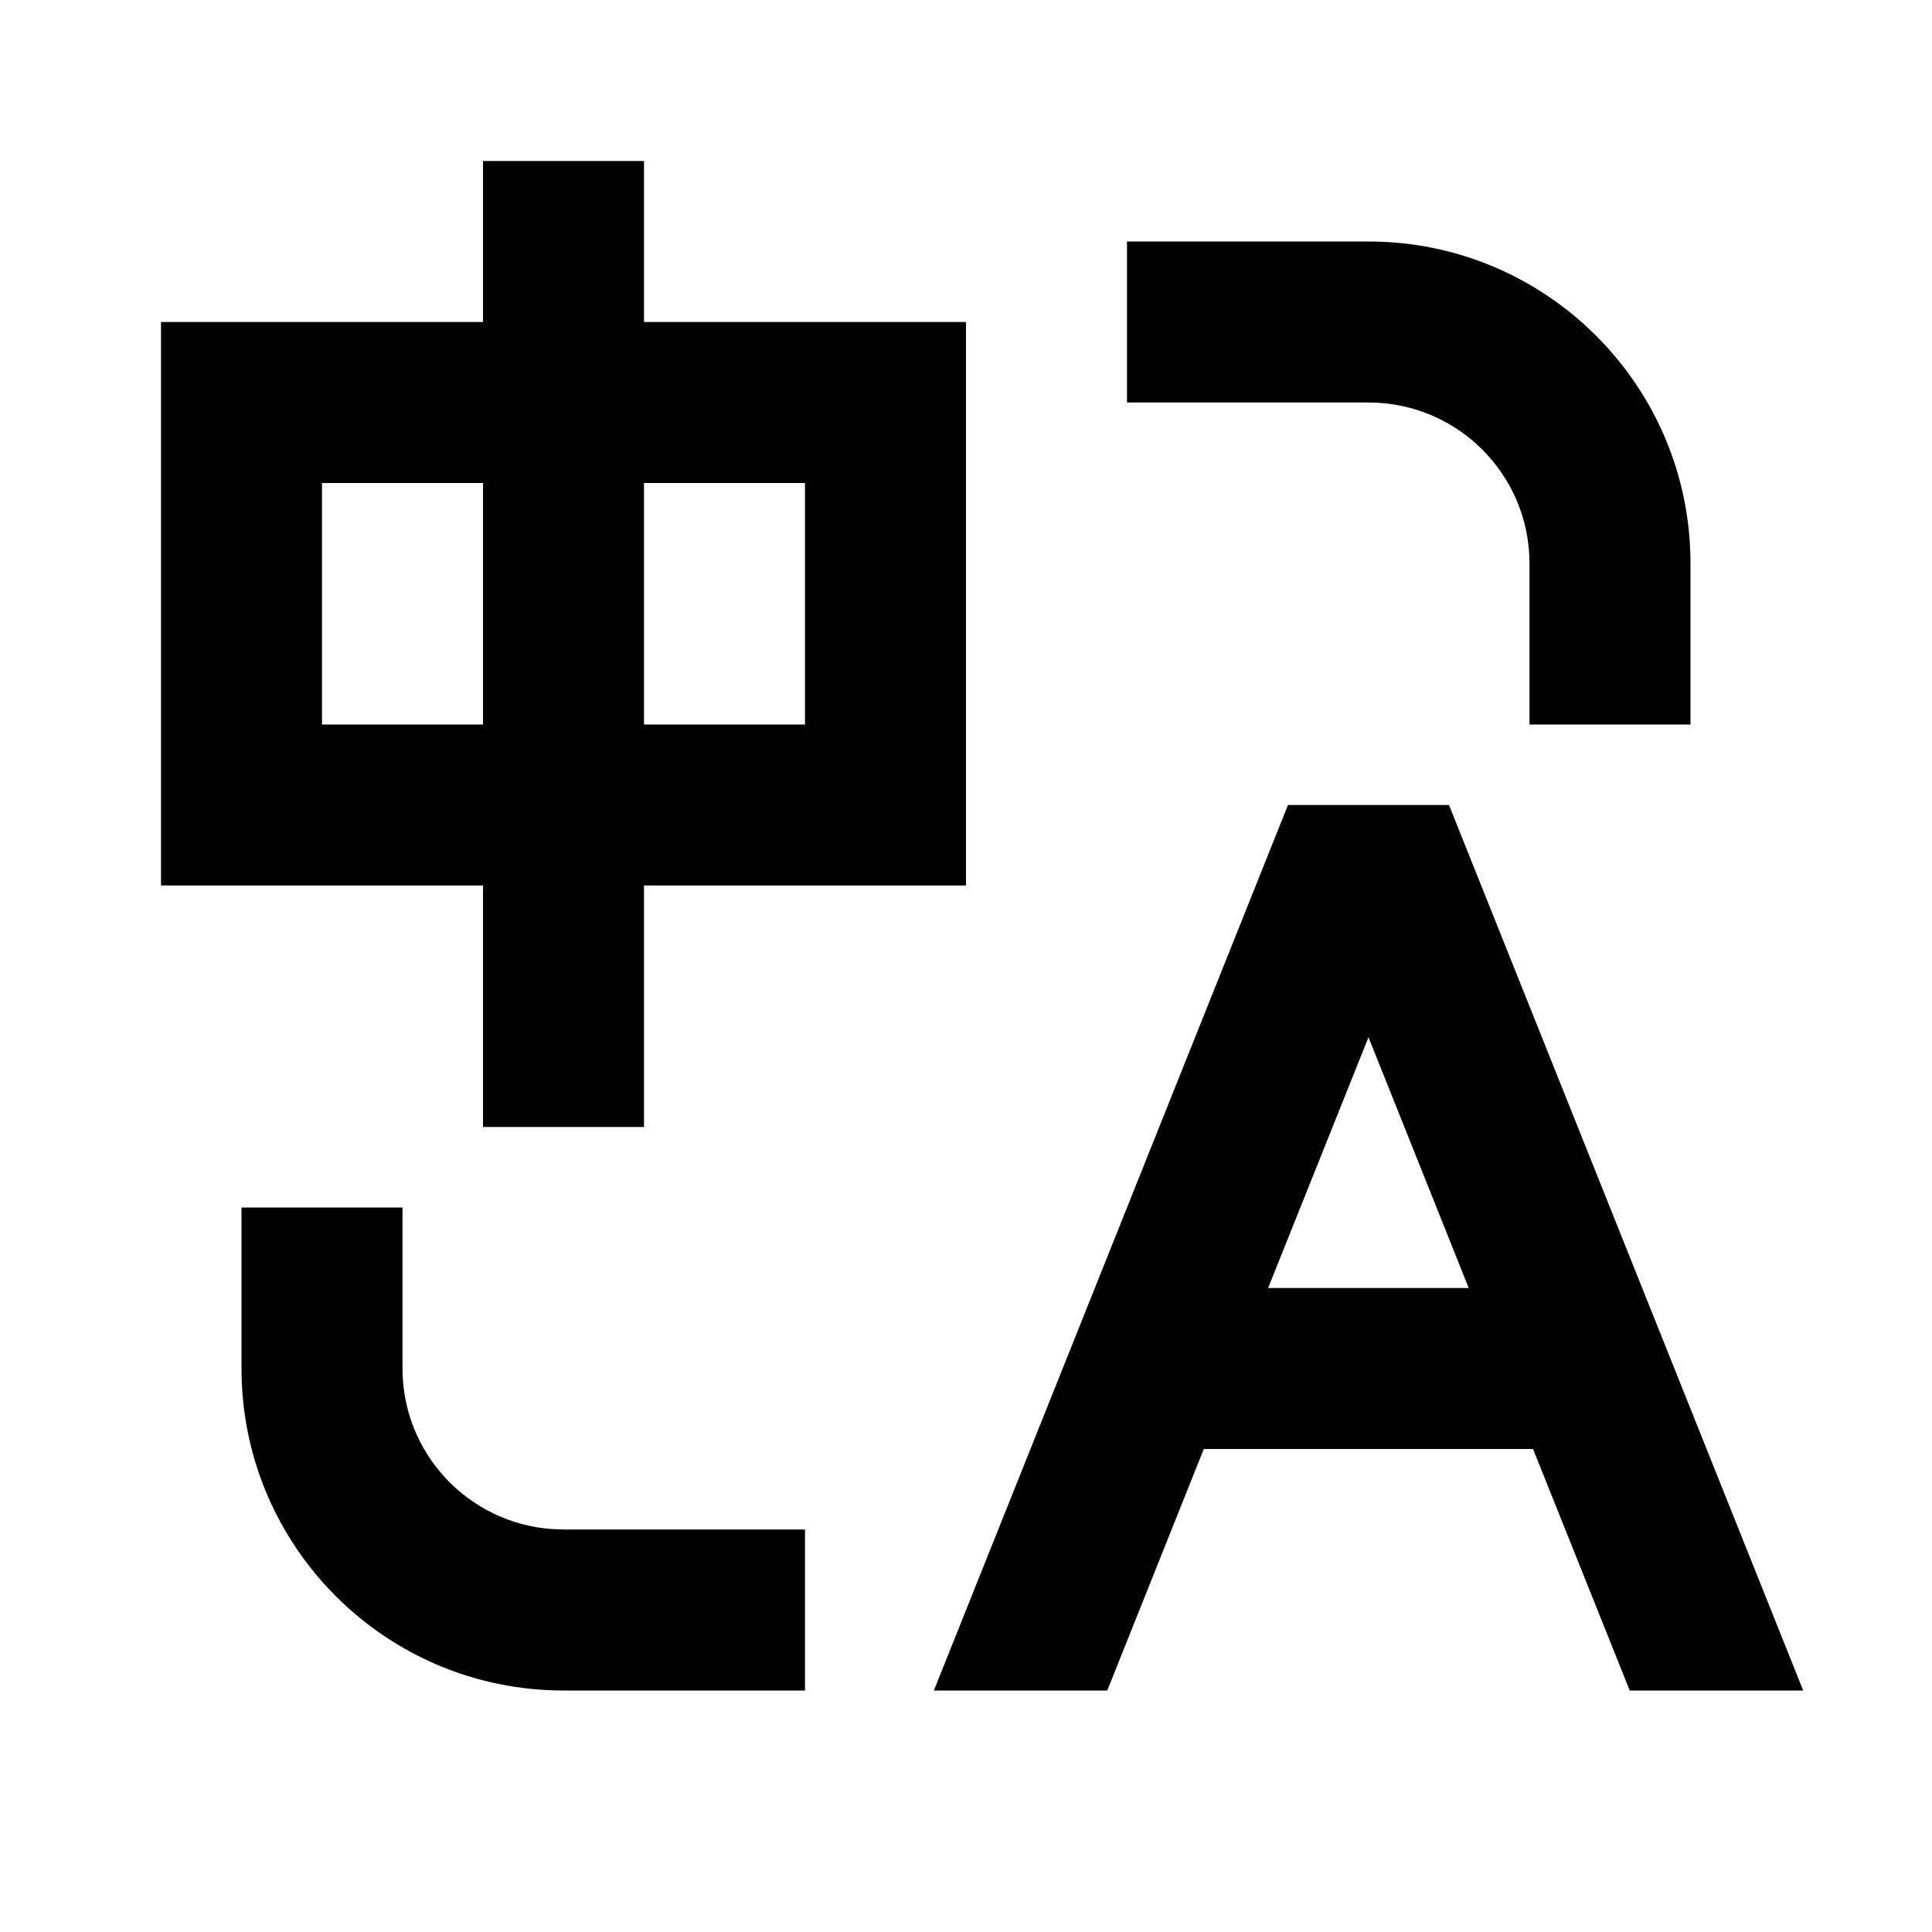
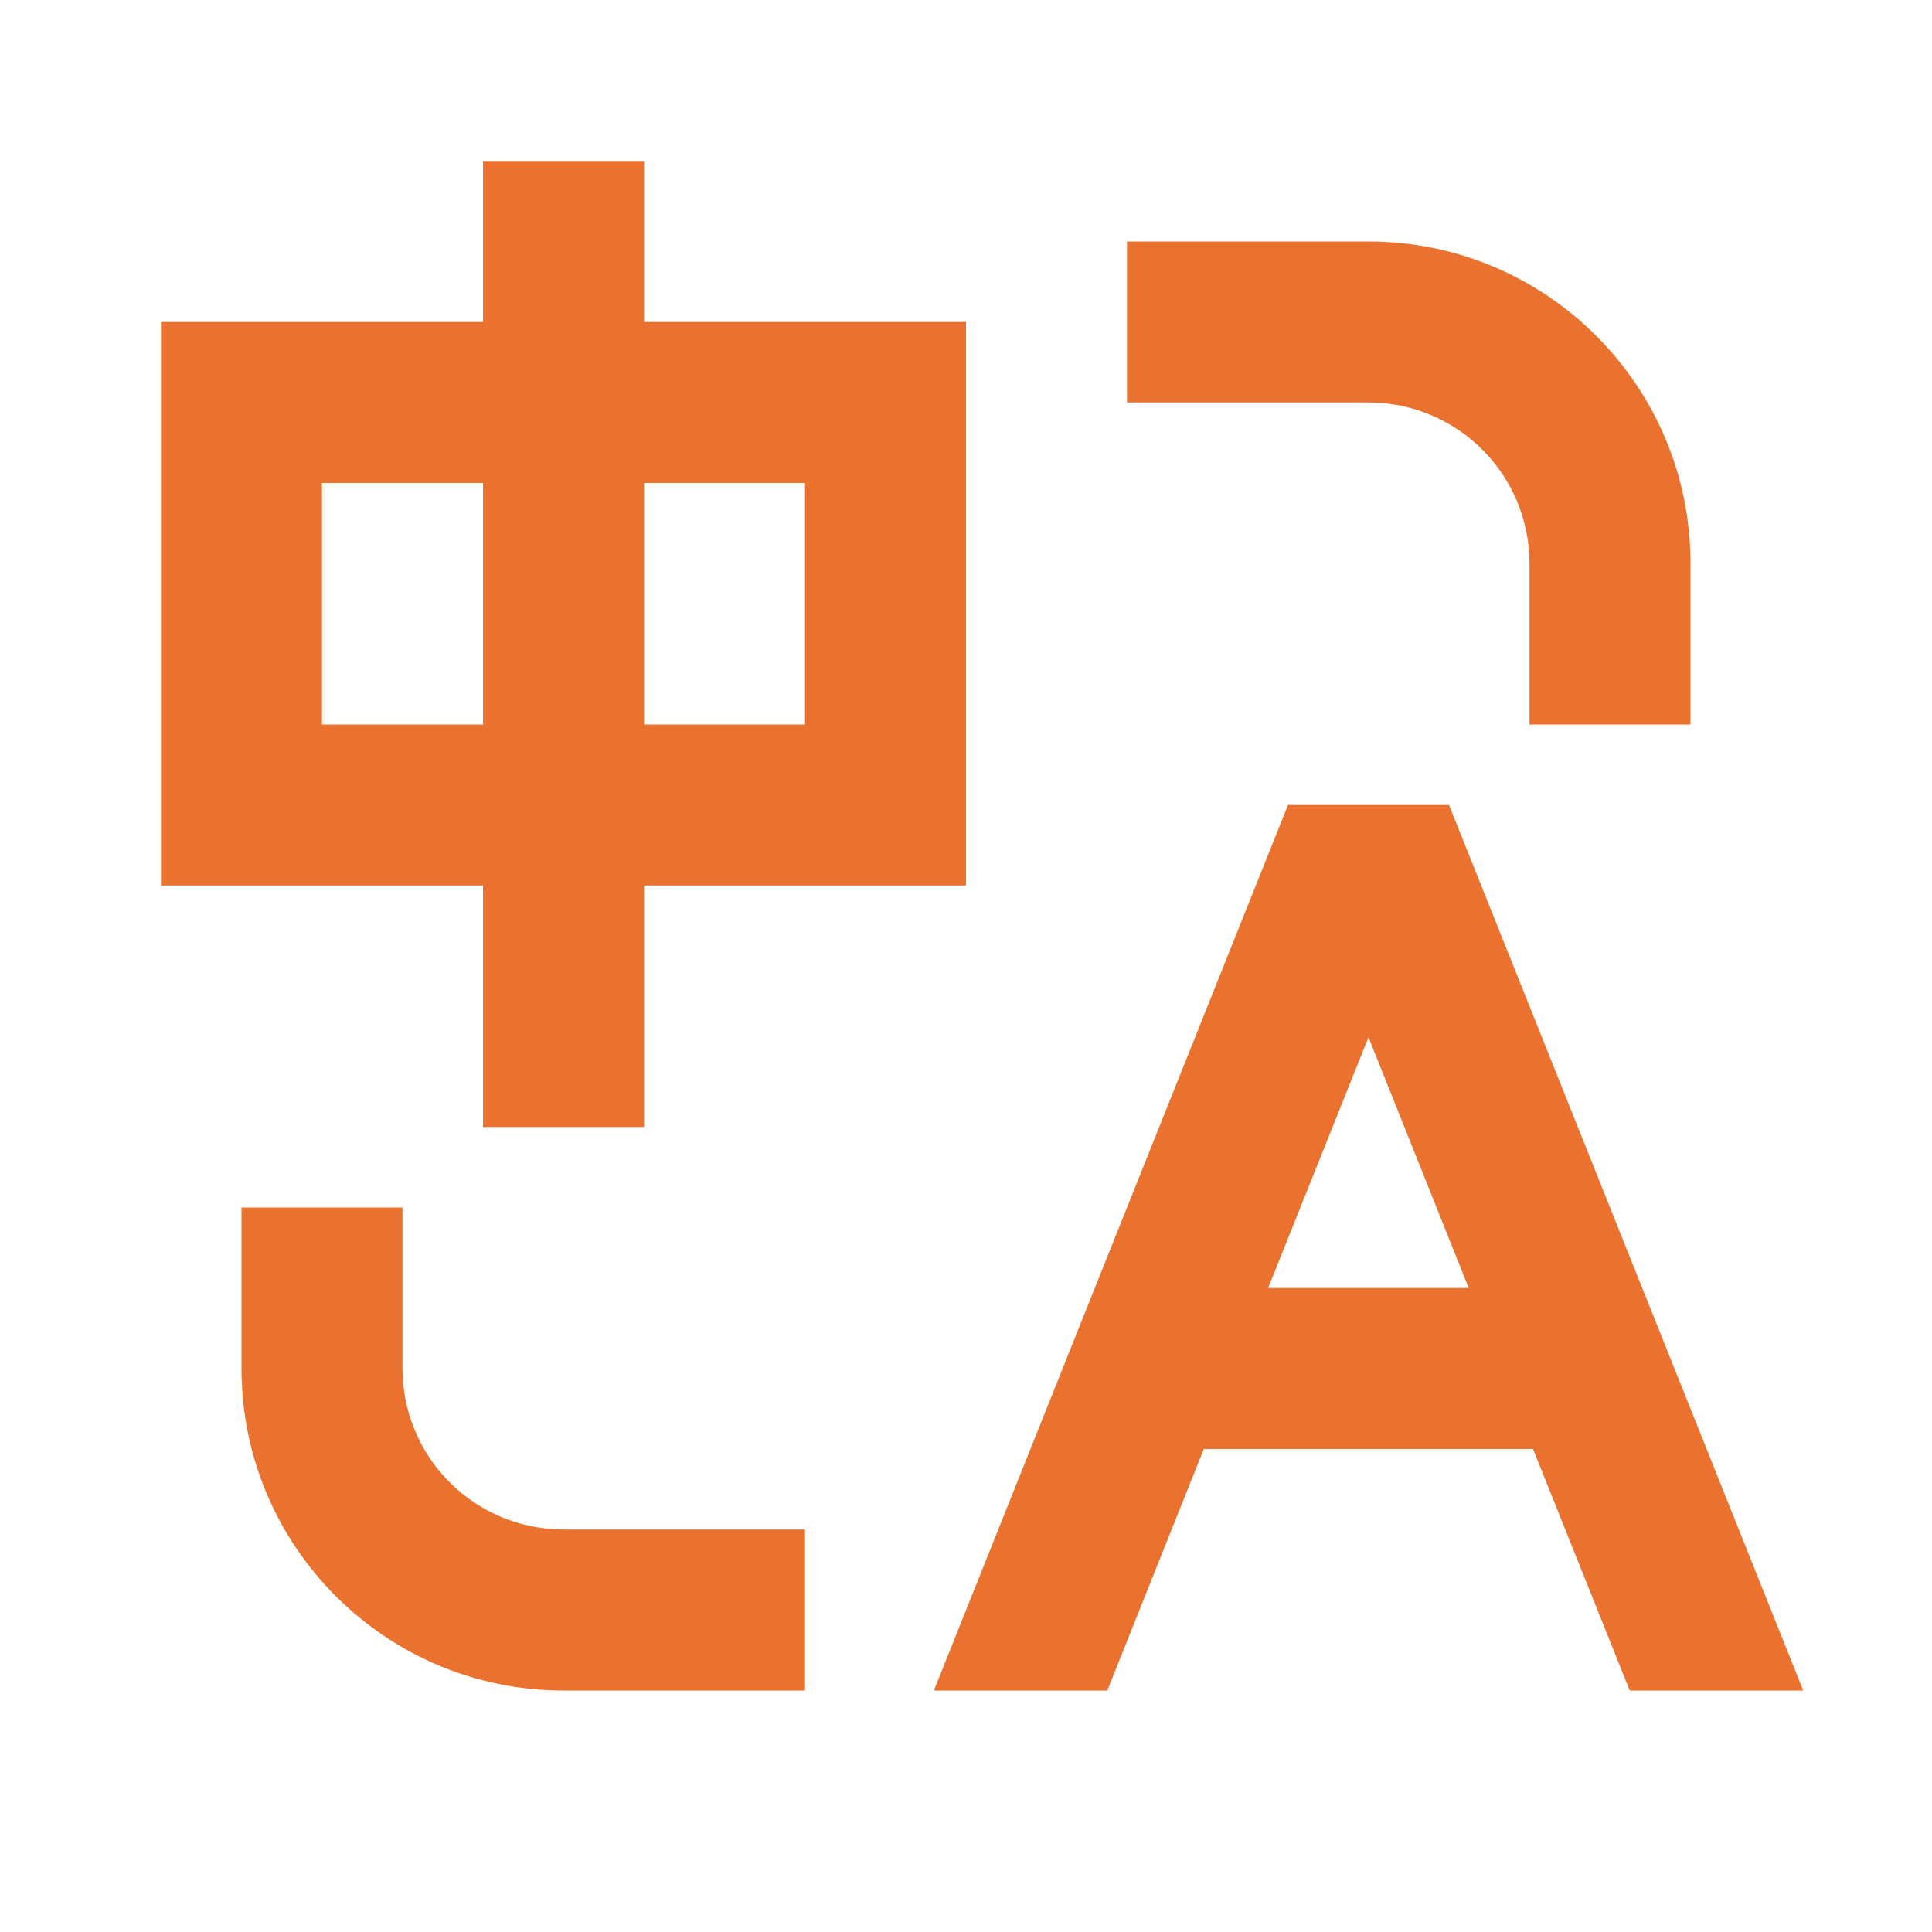
- <svg xmlns="http://www.w3.org/2000/svg" viewBox="0 0 24 24" fill="currentColor">
+ <svg xmlns="http://www.w3.org/2000/svg" viewBox="0 0 24 24" fill="rgb(234,113,46)">
  <path d="M5 15V17C5 18.054 5.816 18.918 6.851 18.994L7 19H10V21H7C4.791 21 3 19.209 3 17V15H5ZM18 10L22.4 21H20.245L19.044 18H14.954L13.755 21H11.601L16 10H18ZM17 12.885L15.753 16H18.245L17 12.885ZM8 2V4H12V11H8V14H6V11H2V4H6V2H8ZM17 3C19.209 3 21 4.791 21 7V9H19V7C19 5.895 18.105 5 17 5H14V3H17ZM6 6H4V9H6V6ZM10 6H8V9H10V6Z" />
</svg>
